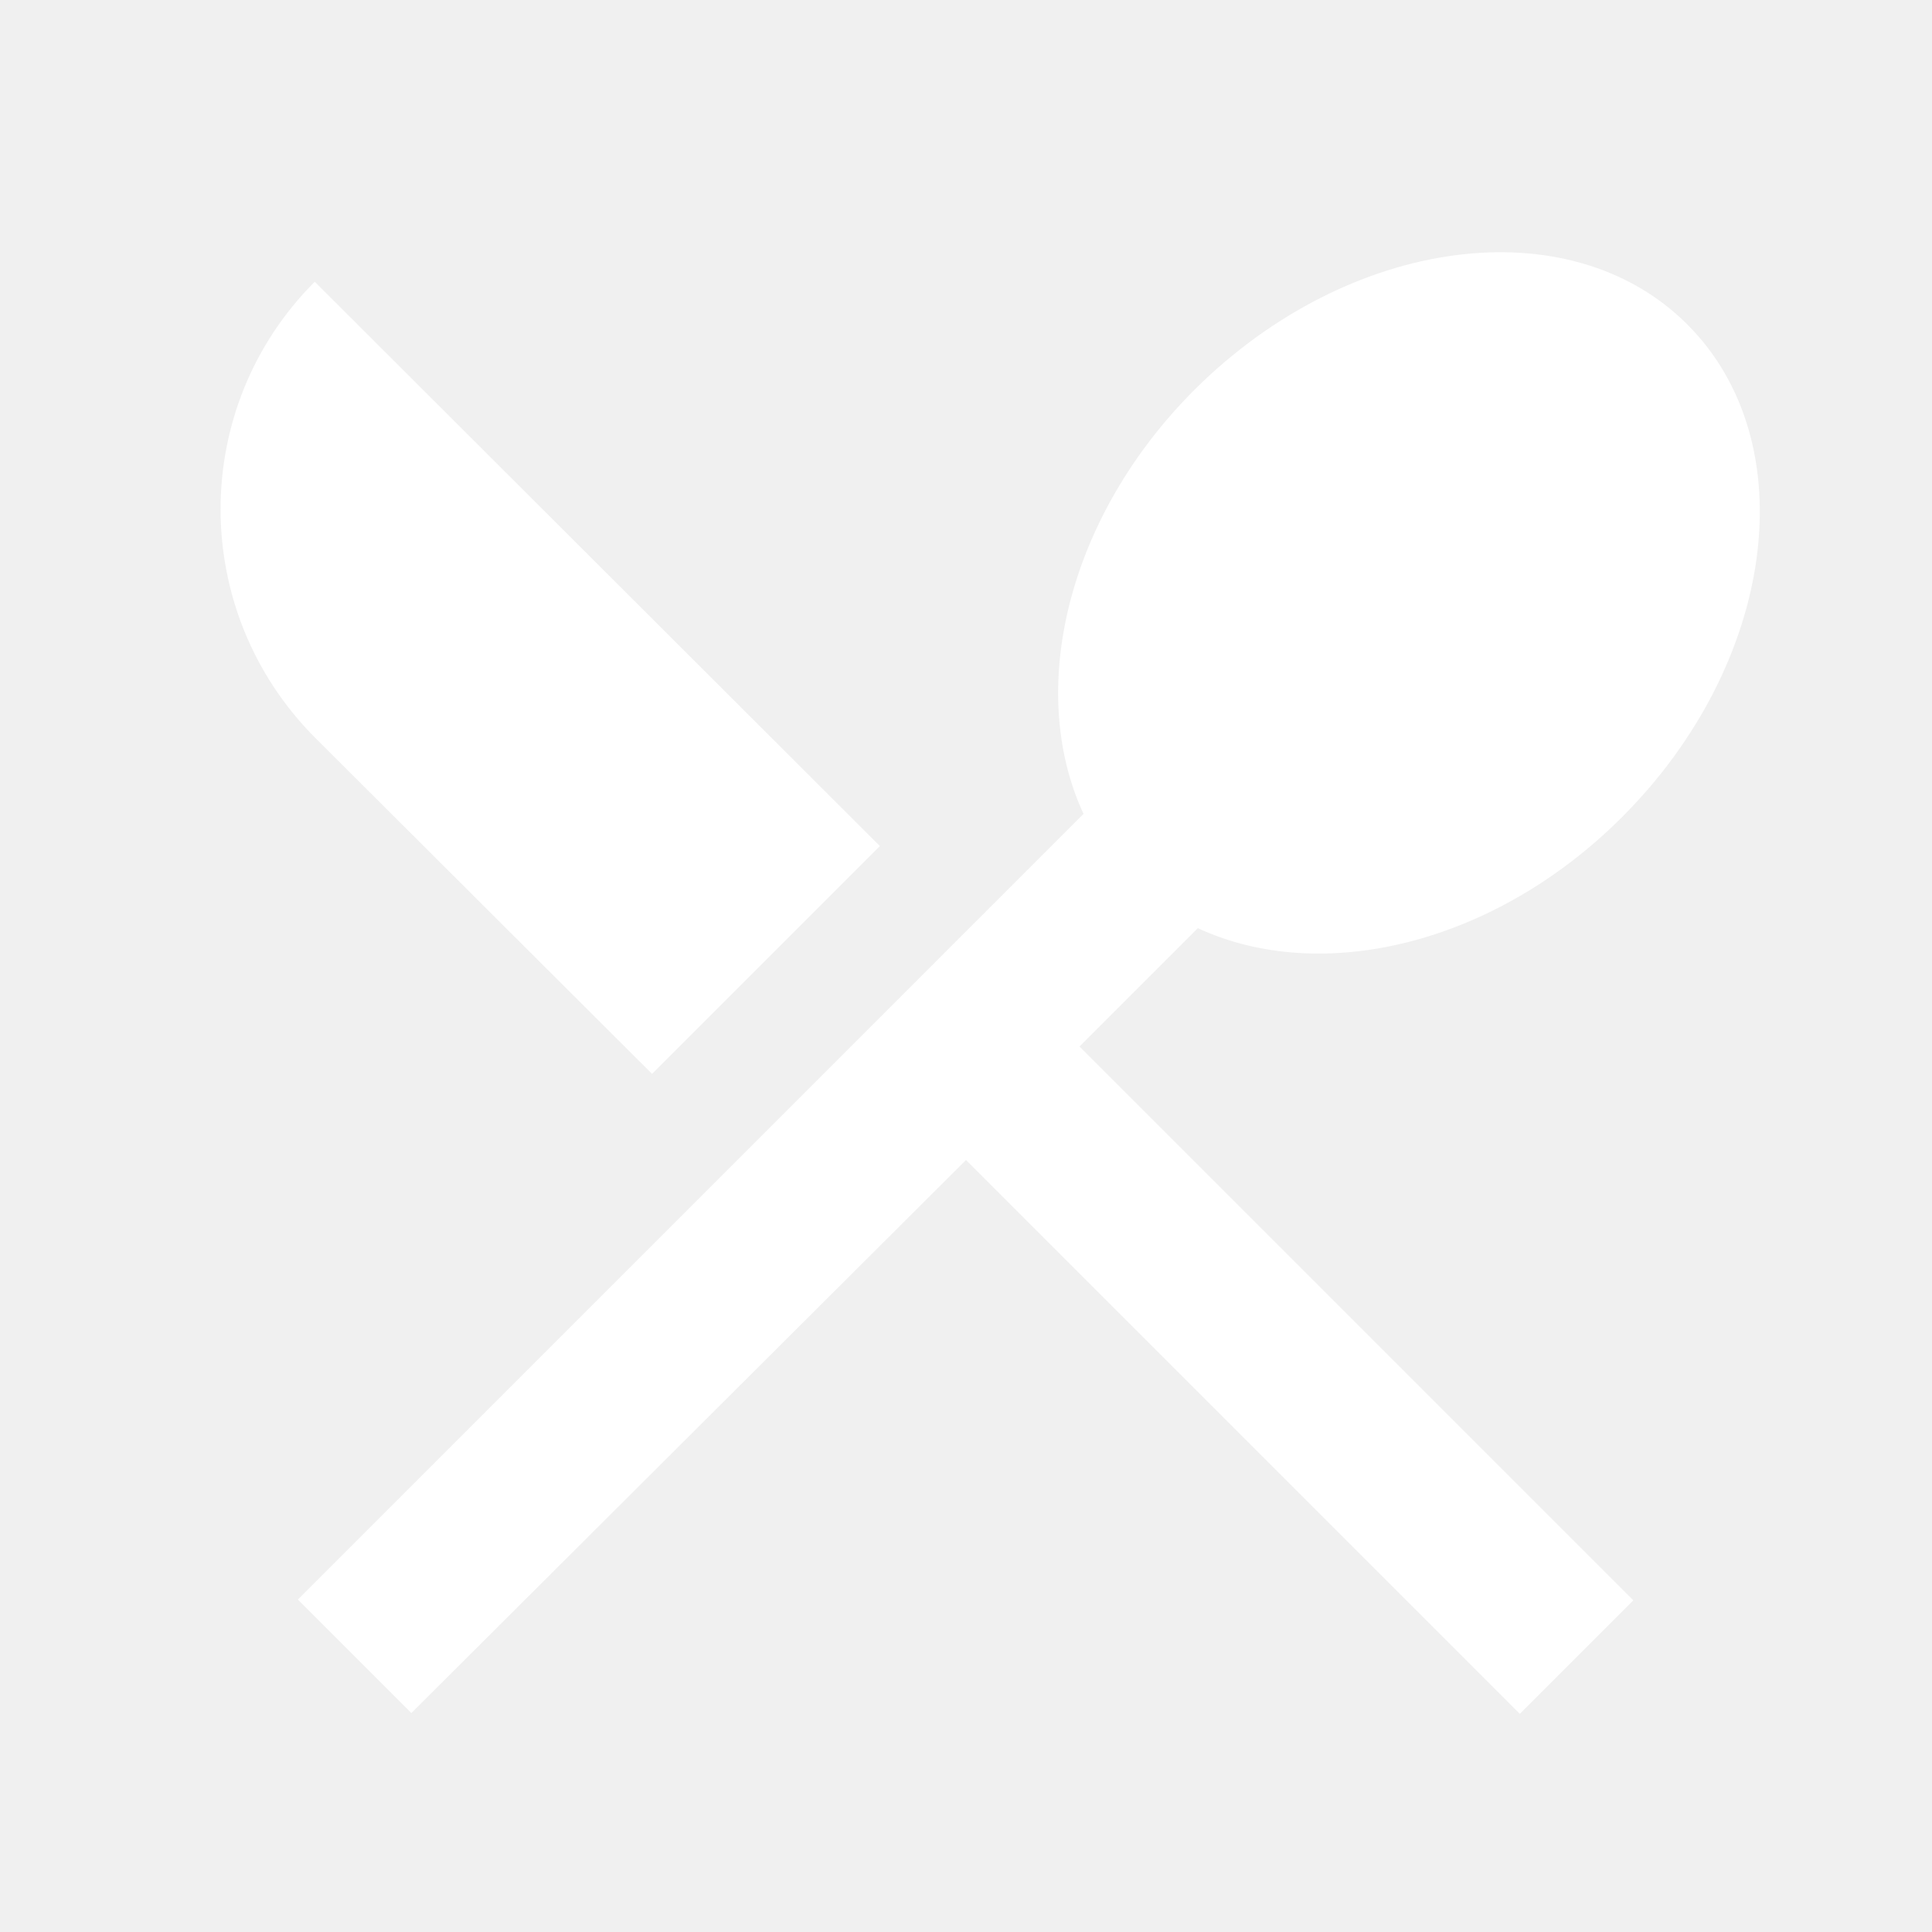
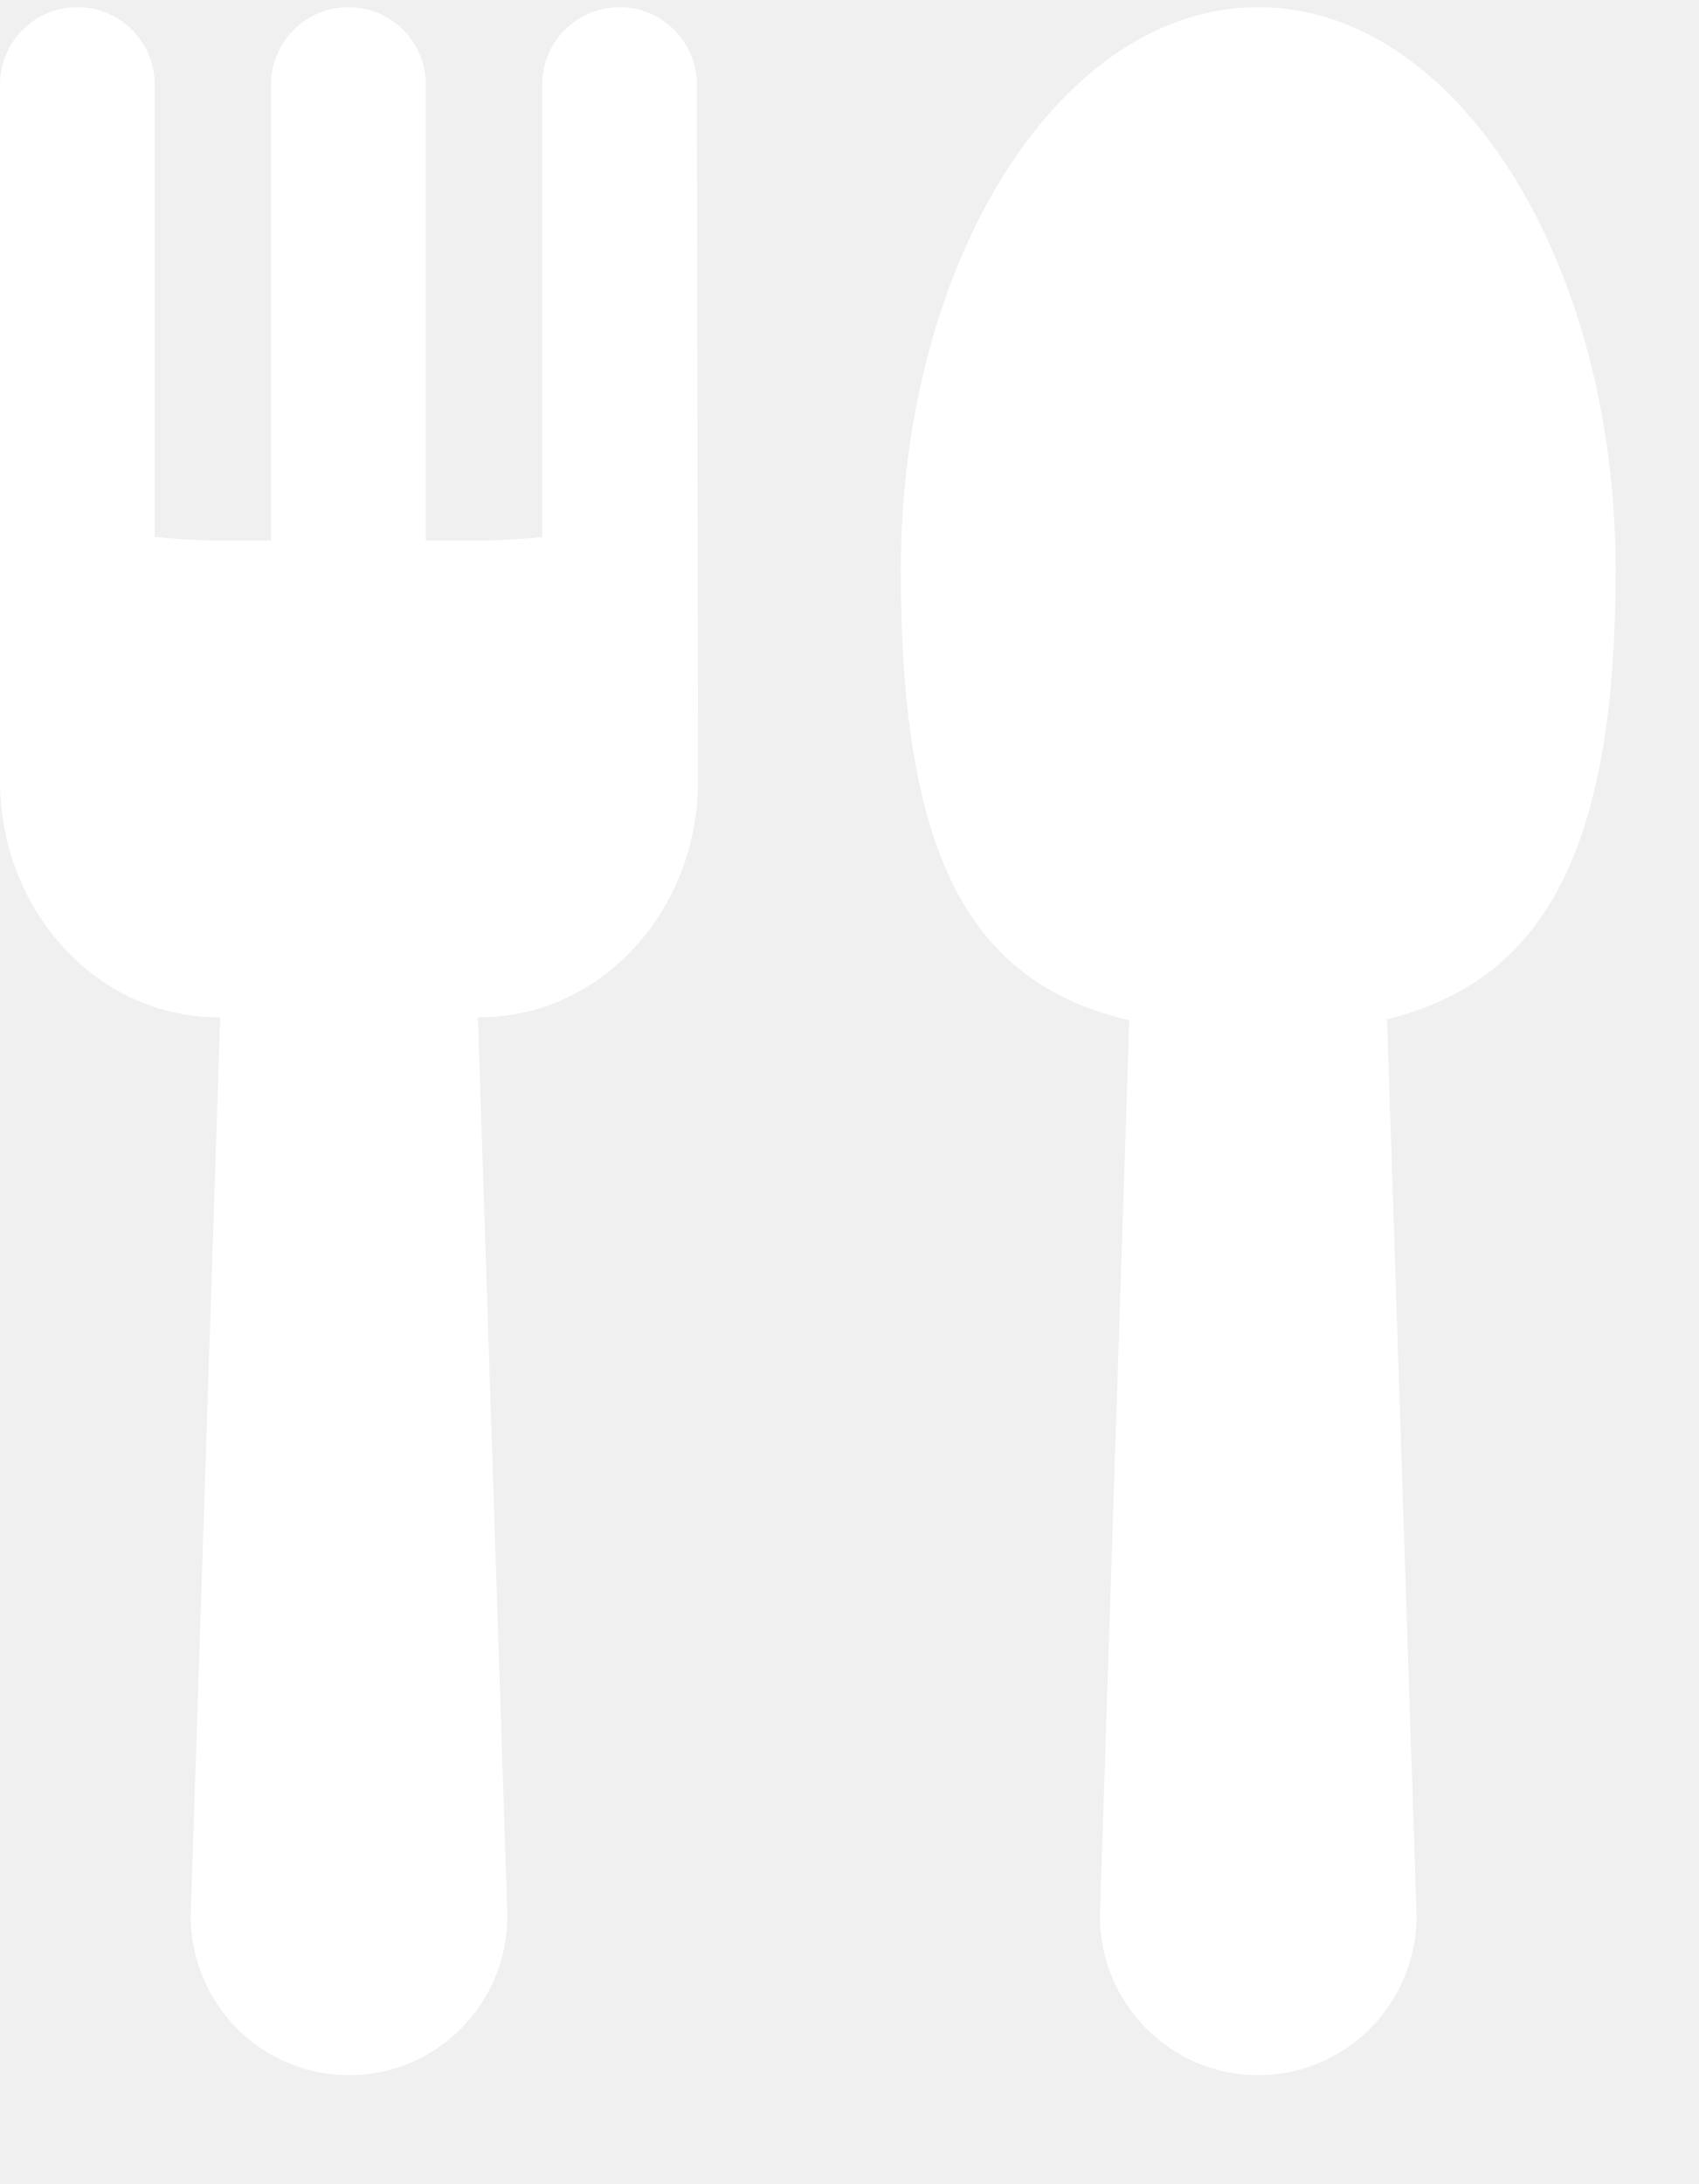
- <svg xmlns="http://www.w3.org/2000/svg" fill="#000000" height="24" viewBox="0 0 24 24" width="24">
-   <path d="M0 0h24v24H0z" fill="none" />
-   <path fill="#FFF" d="M8.1 13.34l2.83-2.83L3.91 3.5c-1.56 1.56-1.56 4.09 0 5.66l4.19 4.18zm6.78-1.81c1.53.71 3.68.21 5.27-1.38 1.91-1.91 2.28-4.65.81-6.12-1.46-1.46-4.2-1.1-6.12.81-1.59 1.59-2.09 3.74-1.38 5.27L3.7 19.87l1.41 1.41L12 14.41l6.88 6.88 1.41-1.41L13.41 13l1.47-1.47z" />
+ <svg xmlns="http://www.w3.org/2000/svg" width="14px" height="18px" viewBox="0 0 14 18">
+   <g id="Page-1" fill="none" fill-rule="evenodd">
+     <g id="Artboard" fill="#FFFFFF">
+       <g id="recipe-icon">
+         <path d="M5.744,0.697 C5.744,0.345 5.458,0.059 5.106,0.059 C4.754,0.059 4.469,0.345 4.469,0.697 L4.469,4.426 C4.306,4.442 4.134,4.455 3.956,4.455 L3.51,4.455 L3.51,0.697 C3.51,0.345 3.224,0.059 2.872,0.059 C2.52,0.059 2.234,0.345 2.234,0.697 L2.234,4.455 L1.798,4.455 C1.616,4.455 1.441,4.441 1.275,4.425 L1.275,0.697 C1.275,0.345 0.99,0.059 0.638,0.059 C0.285,0.059 1.18635689e-05,0.345 1.18635689e-05,0.697 L1.18635689e-05,6.434 C1.18635689e-05,7.511 0.805,8.384 1.798,8.384 L1.817,8.384 C1.812,8.444 1.809,8.506 1.809,8.569 L1.572,15.79 C1.572,16.516 2.156,17.103 2.877,17.103 C3.598,17.103 4.182,16.516 4.182,15.79 L3.945,8.569 C3.945,8.506 3.942,8.444 3.937,8.384 L3.956,8.384 C4.949,8.384 5.754,7.511 5.754,6.434 L5.744,0.697 Z" id="Fill-4" />
+         <path d="M13.317,4.702 C13.317,2.138 11.998,0.059 10.371,0.059 C8.744,0.059 7.425,2.138 7.425,4.702 C7.425,7.083 8.005,8.103 9.309,8.409 C9.305,8.462 9.303,8.515 9.303,8.569 L9.066,15.79 C9.066,16.515 9.65,17.103 10.371,17.103 C11.091,17.103 11.676,16.515 11.676,15.79 L11.438,8.569 C11.438,8.512 11.436,8.457 11.432,8.401 C12.695,8.087 13.317,7.064 13.317,4.702" id="Fill-1" />
+       </g>
+     </g>
+   </g>
</svg>
